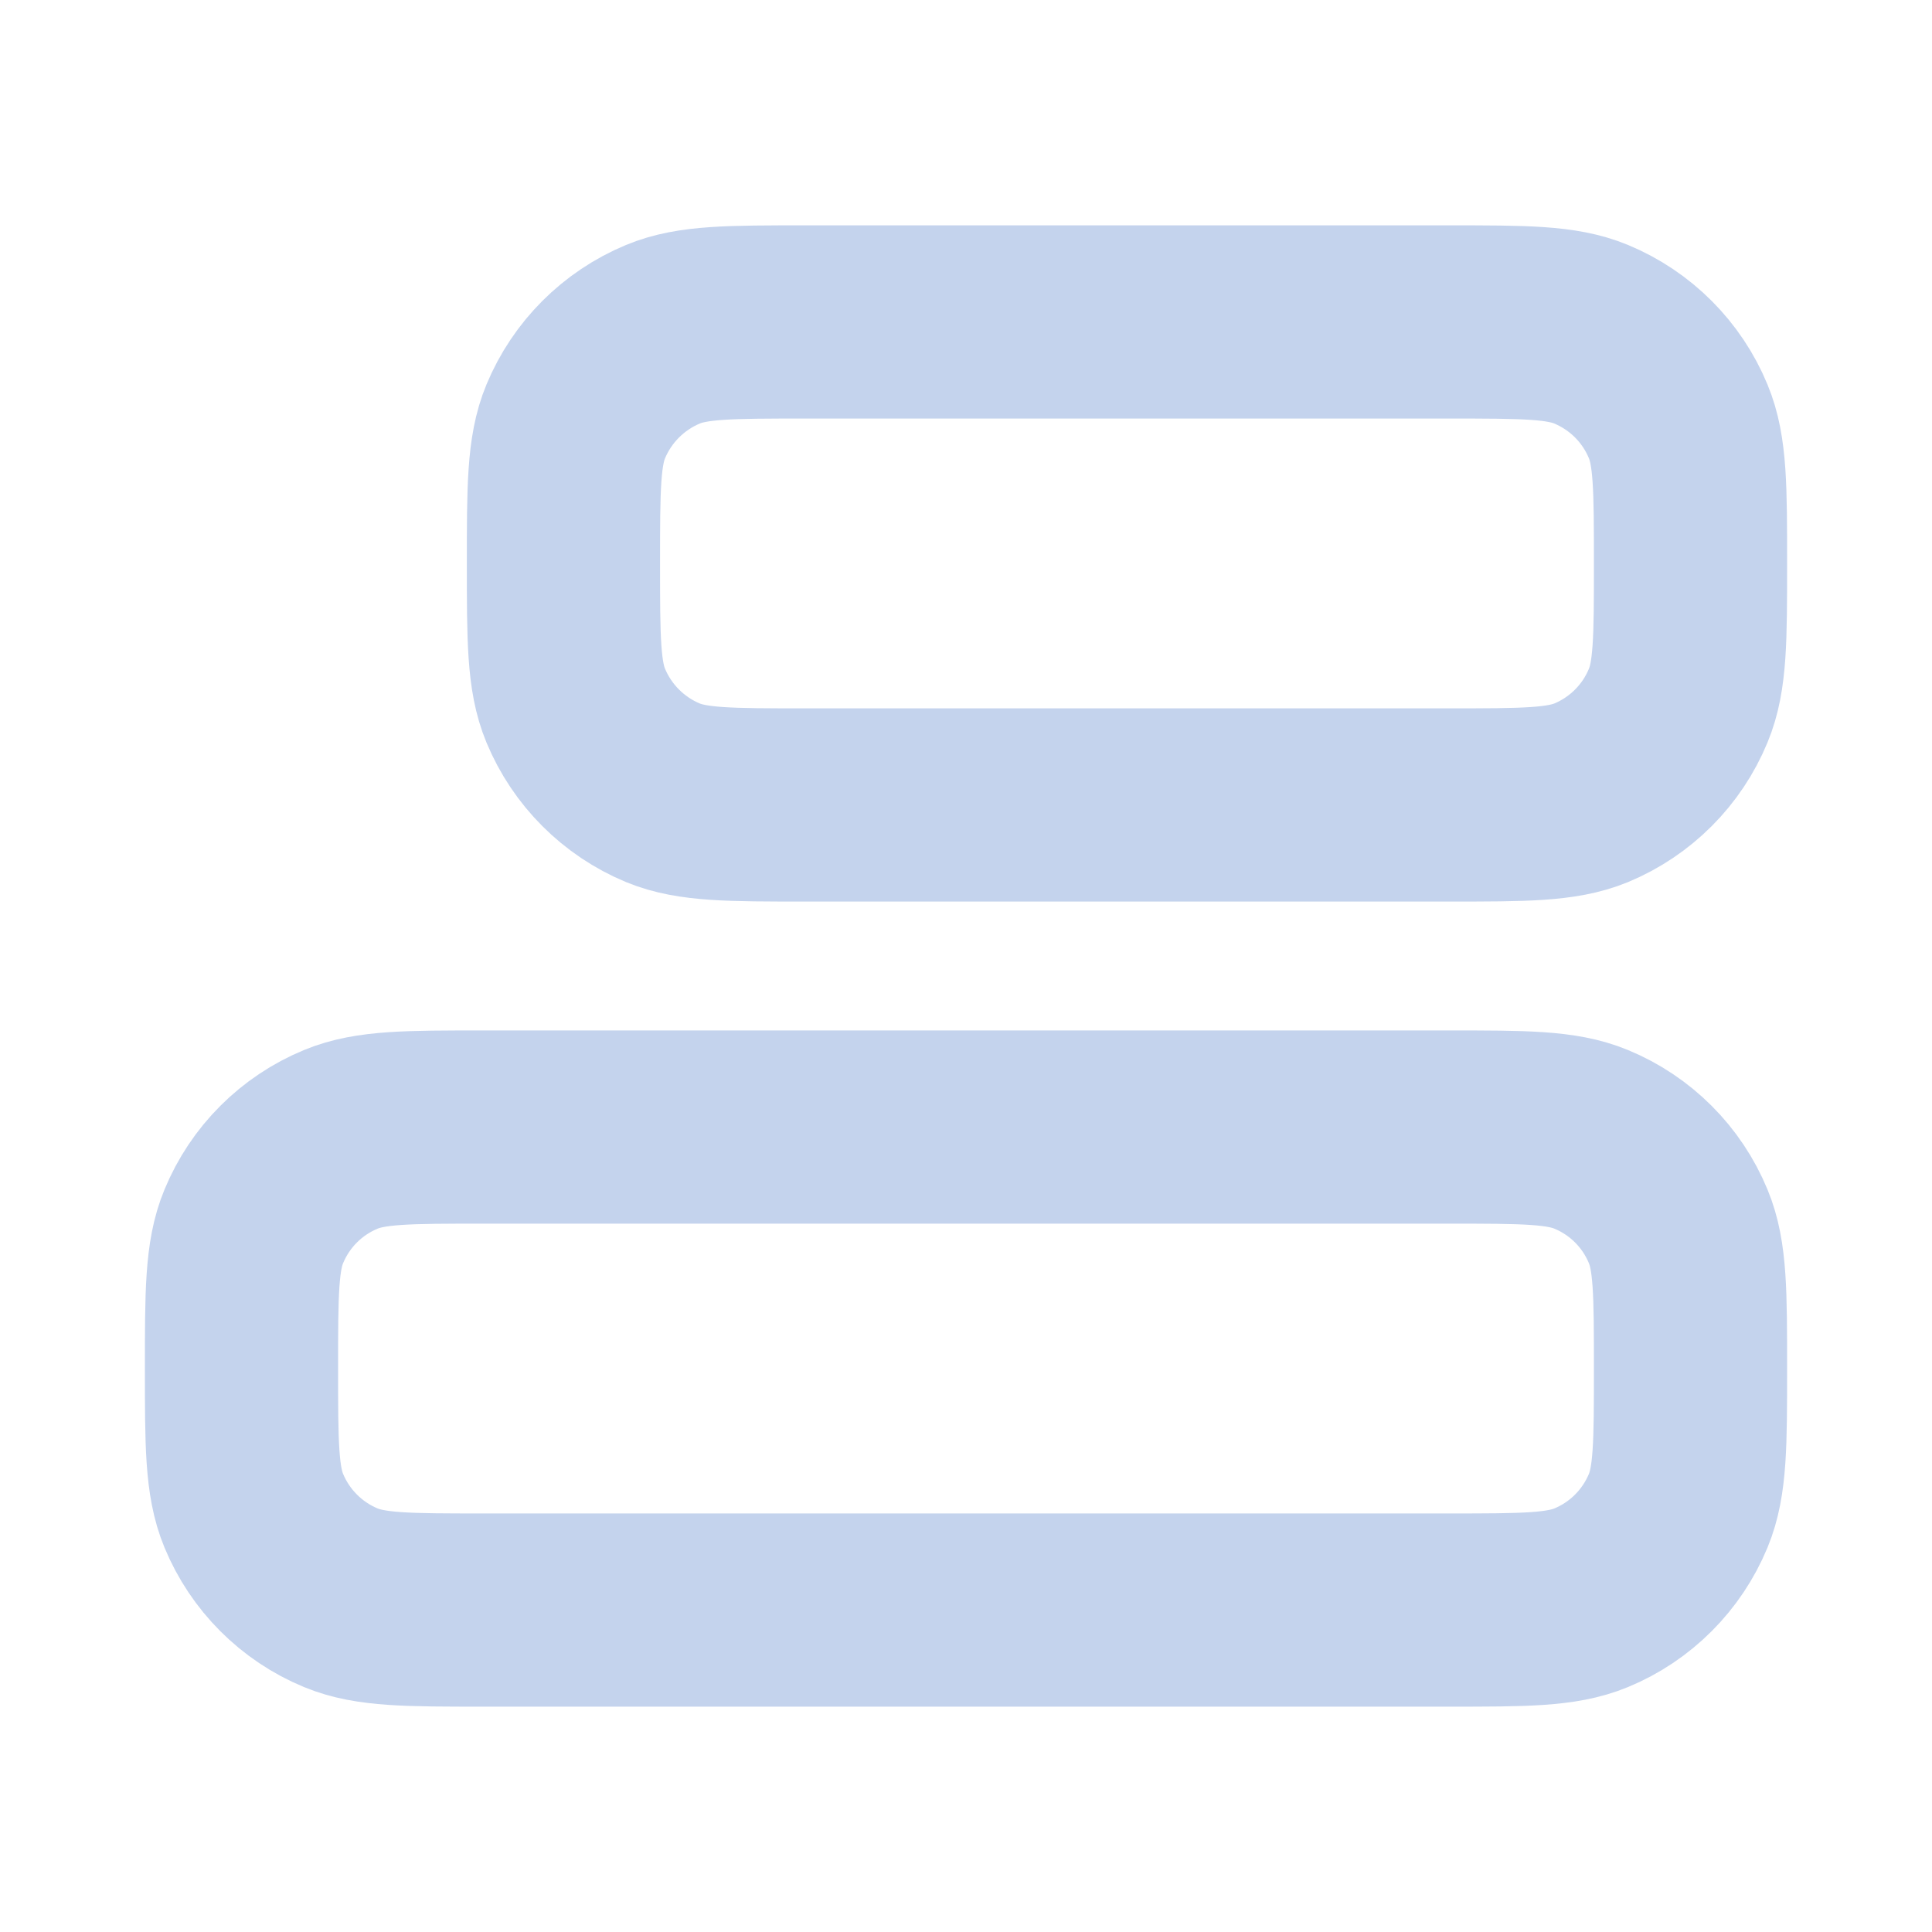
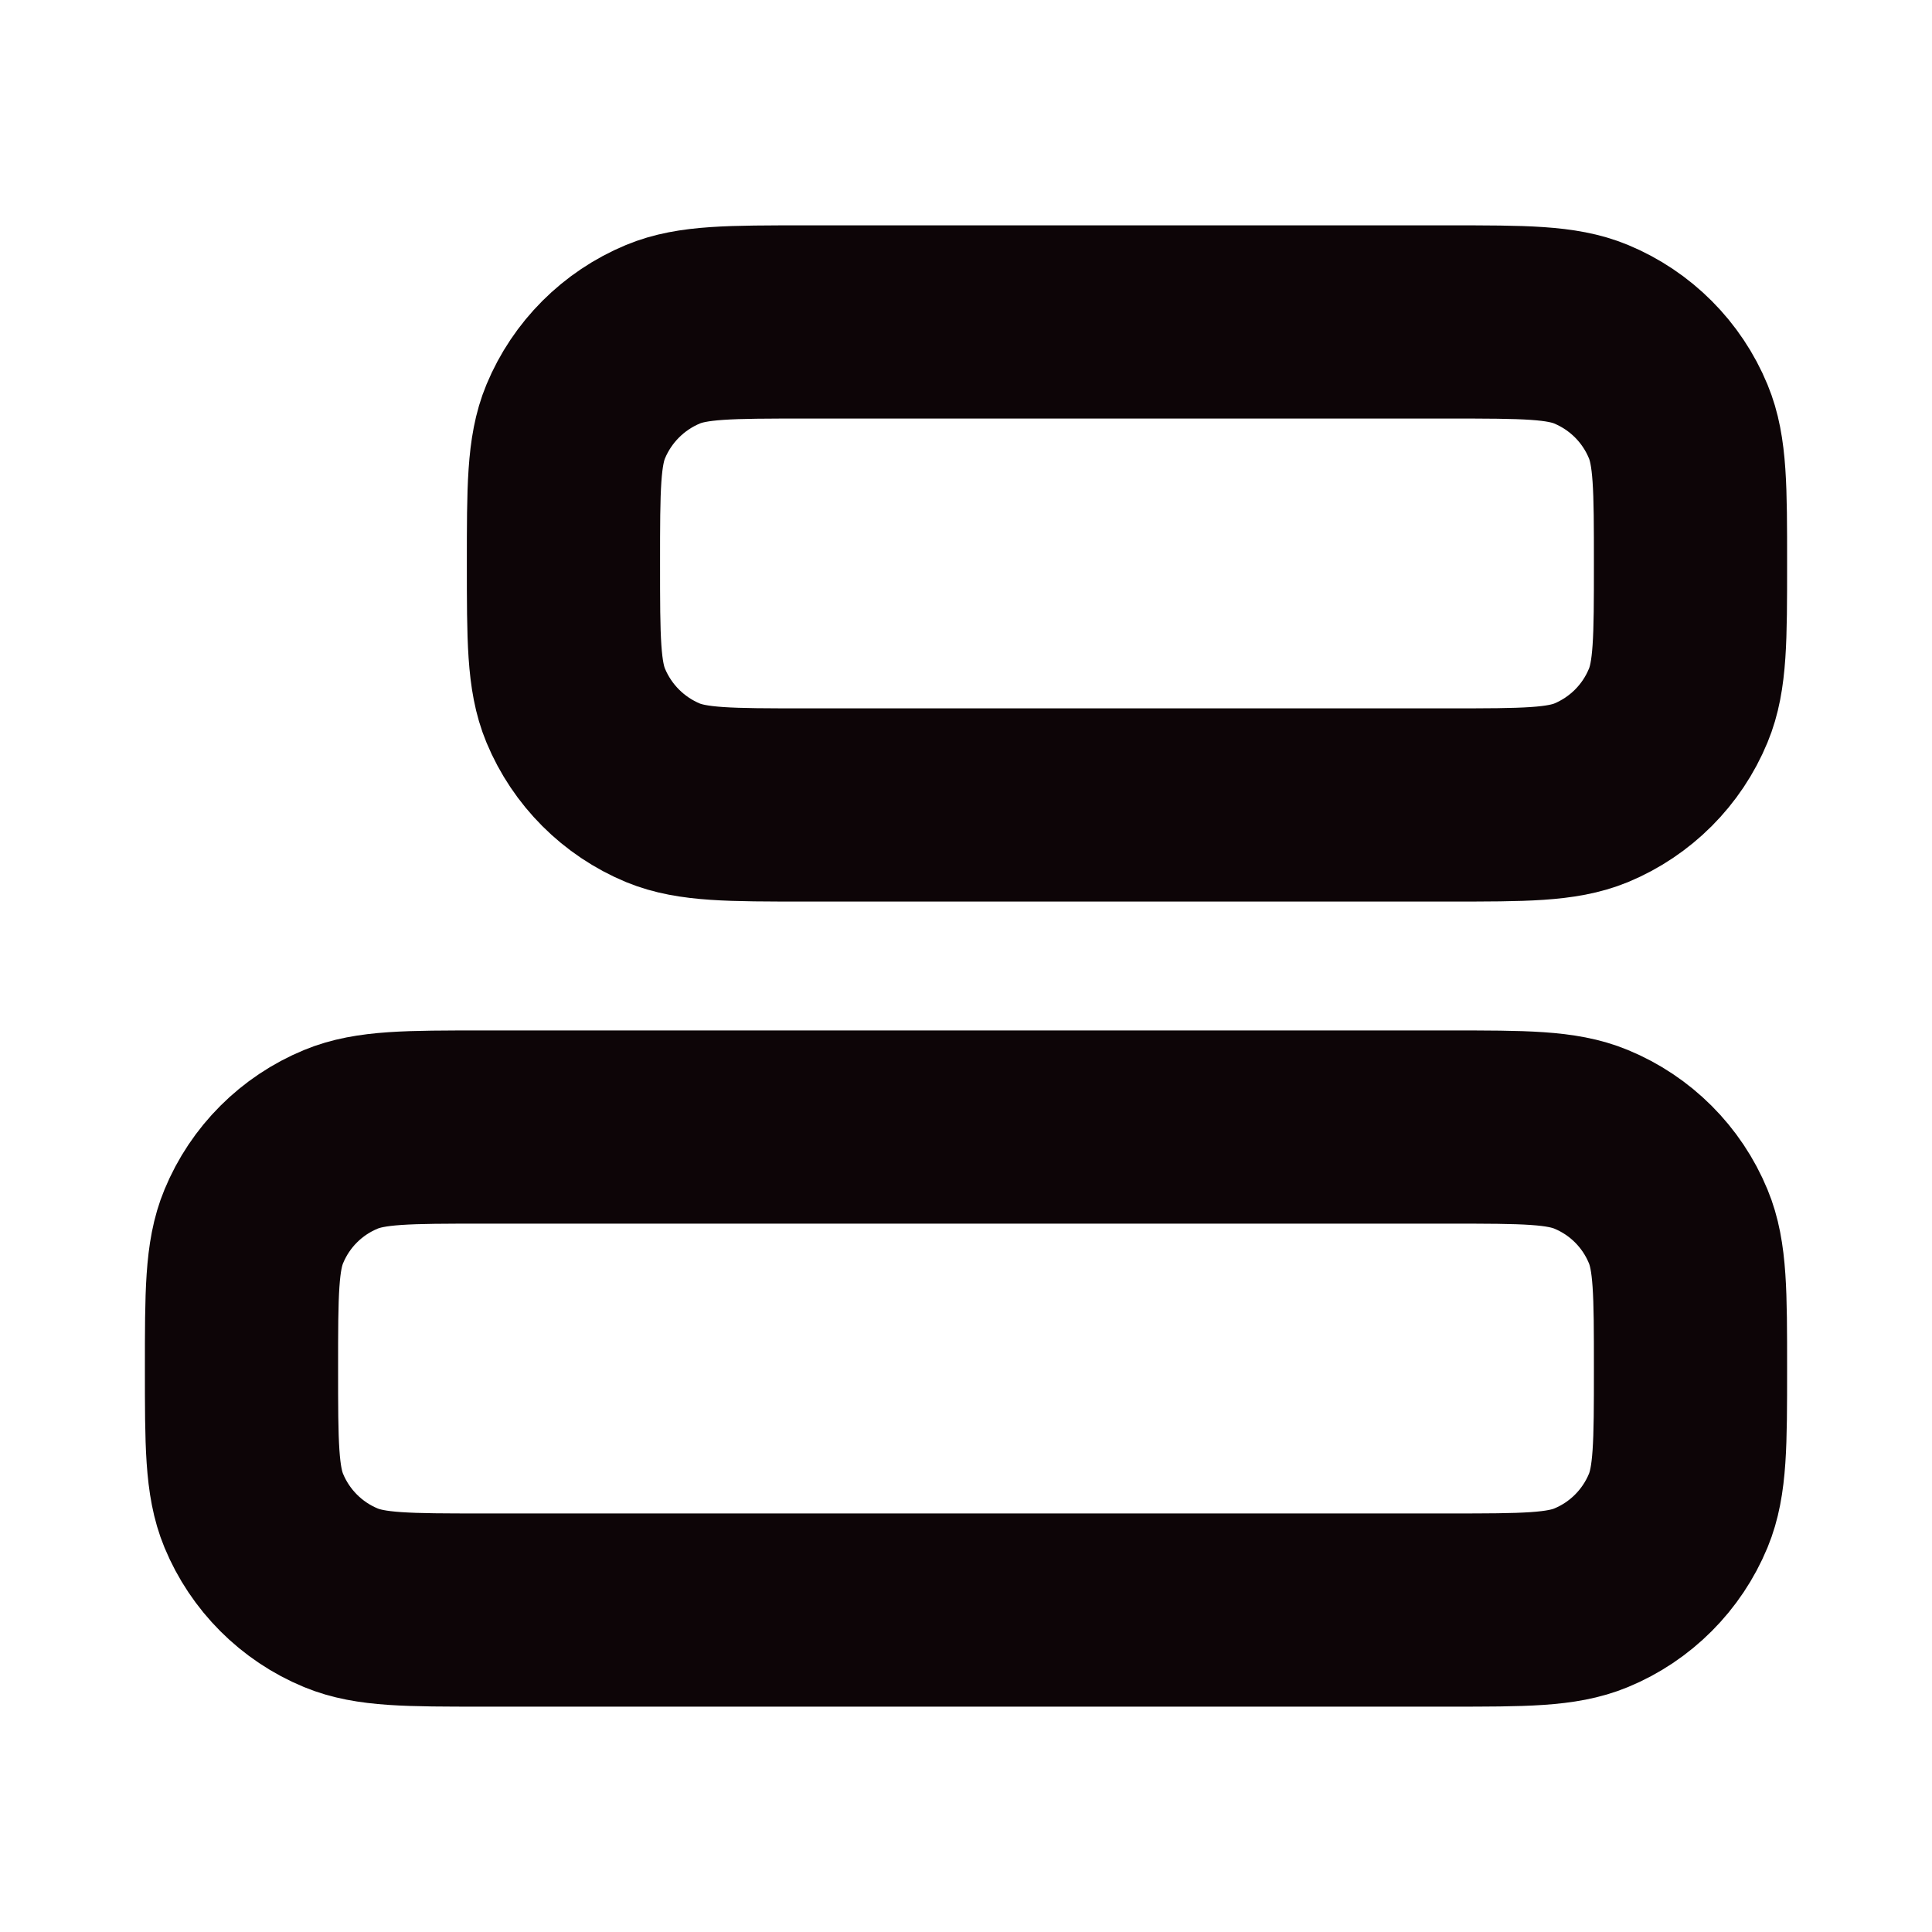
<svg xmlns="http://www.w3.org/2000/svg" width="14" height="14" viewBox="0 0 14 14" fill="none">
  <g id="align-right-02">
    <g id="Icon">
-       <path d="M10.5 5.833C11.044 5.833 11.315 5.833 11.53 5.745C11.816 5.626 12.043 5.399 12.161 5.113C12.25 4.899 12.25 4.627 12.25 4.083C12.25 3.54 12.25 3.268 12.161 3.054C12.043 2.768 11.816 2.541 11.53 2.422C11.315 2.333 11.044 2.333 10.5 2.333L5.833 2.333C5.29 2.333 5.018 2.333 4.804 2.422C4.518 2.541 4.291 2.768 4.172 3.054C4.083 3.268 4.083 3.54 4.083 4.083C4.083 4.627 4.083 4.899 4.172 5.113C4.291 5.399 4.518 5.626 4.804 5.745C5.018 5.833 5.29 5.833 5.833 5.833L10.5 5.833Z" stroke="#C4D3ED" stroke-width="1.4" stroke-linecap="round" stroke-linejoin="round" />
-       <path d="M10.5 11.667C11.044 11.667 11.315 11.667 11.53 11.578C11.816 11.46 12.043 11.232 12.161 10.947C12.25 10.732 12.25 10.46 12.25 9.917C12.25 9.373 12.25 9.101 12.161 8.887C12.043 8.601 11.816 8.374 11.53 8.256C11.315 8.167 11.044 8.167 10.5 8.167H3.5C2.956 8.167 2.685 8.167 2.47 8.256C2.184 8.374 1.957 8.601 1.839 8.887C1.75 9.101 1.75 9.373 1.75 9.917C1.75 10.46 1.75 10.732 1.839 10.947C1.957 11.232 2.184 11.46 2.47 11.578C2.685 11.667 2.956 11.667 3.5 11.667L10.5 11.667Z" stroke="#C4D3ED" stroke-width="1.4" stroke-linecap="round" stroke-linejoin="round" />
+       <path d="M10.5 5.833C11.044 5.833 11.315 5.833 11.53 5.745C11.816 5.626 12.043 5.399 12.161 5.113C12.25 4.899 12.25 4.627 12.25 4.083C12.25 3.54 12.25 3.268 12.161 3.054C12.043 2.768 11.816 2.541 11.53 2.422C11.315 2.333 11.044 2.333 10.5 2.333L5.833 2.333C5.29 2.333 5.018 2.333 4.804 2.422C4.518 2.541 4.291 2.768 4.172 3.054C4.083 3.268 4.083 3.54 4.083 4.083C4.083 4.627 4.083 4.899 4.172 5.113C4.291 5.399 4.518 5.626 4.804 5.745C5.018 5.833 5.29 5.833 5.833 5.833L10.5 5.833Z" stroke="#0d0507" stroke-width="1.4" stroke-linecap="round" stroke-linejoin="round" />
+       <path d="M10.5 11.667C11.044 11.667 11.315 11.667 11.53 11.578C11.816 11.46 12.043 11.232 12.161 10.947C12.25 10.732 12.25 10.46 12.25 9.917C12.25 9.373 12.25 9.101 12.161 8.887C12.043 8.601 11.816 8.374 11.53 8.256C11.315 8.167 11.044 8.167 10.5 8.167H3.5C2.956 8.167 2.685 8.167 2.47 8.256C2.184 8.374 1.957 8.601 1.839 8.887C1.75 9.101 1.75 9.373 1.75 9.917C1.75 10.46 1.75 10.732 1.839 10.947C1.957 11.232 2.184 11.46 2.47 11.578C2.685 11.667 2.956 11.667 3.5 11.667L10.5 11.667Z" stroke="#0d0507" stroke-width="1.4" stroke-linecap="round" stroke-linejoin="round" />
    </g>
  </g>
</svg>
